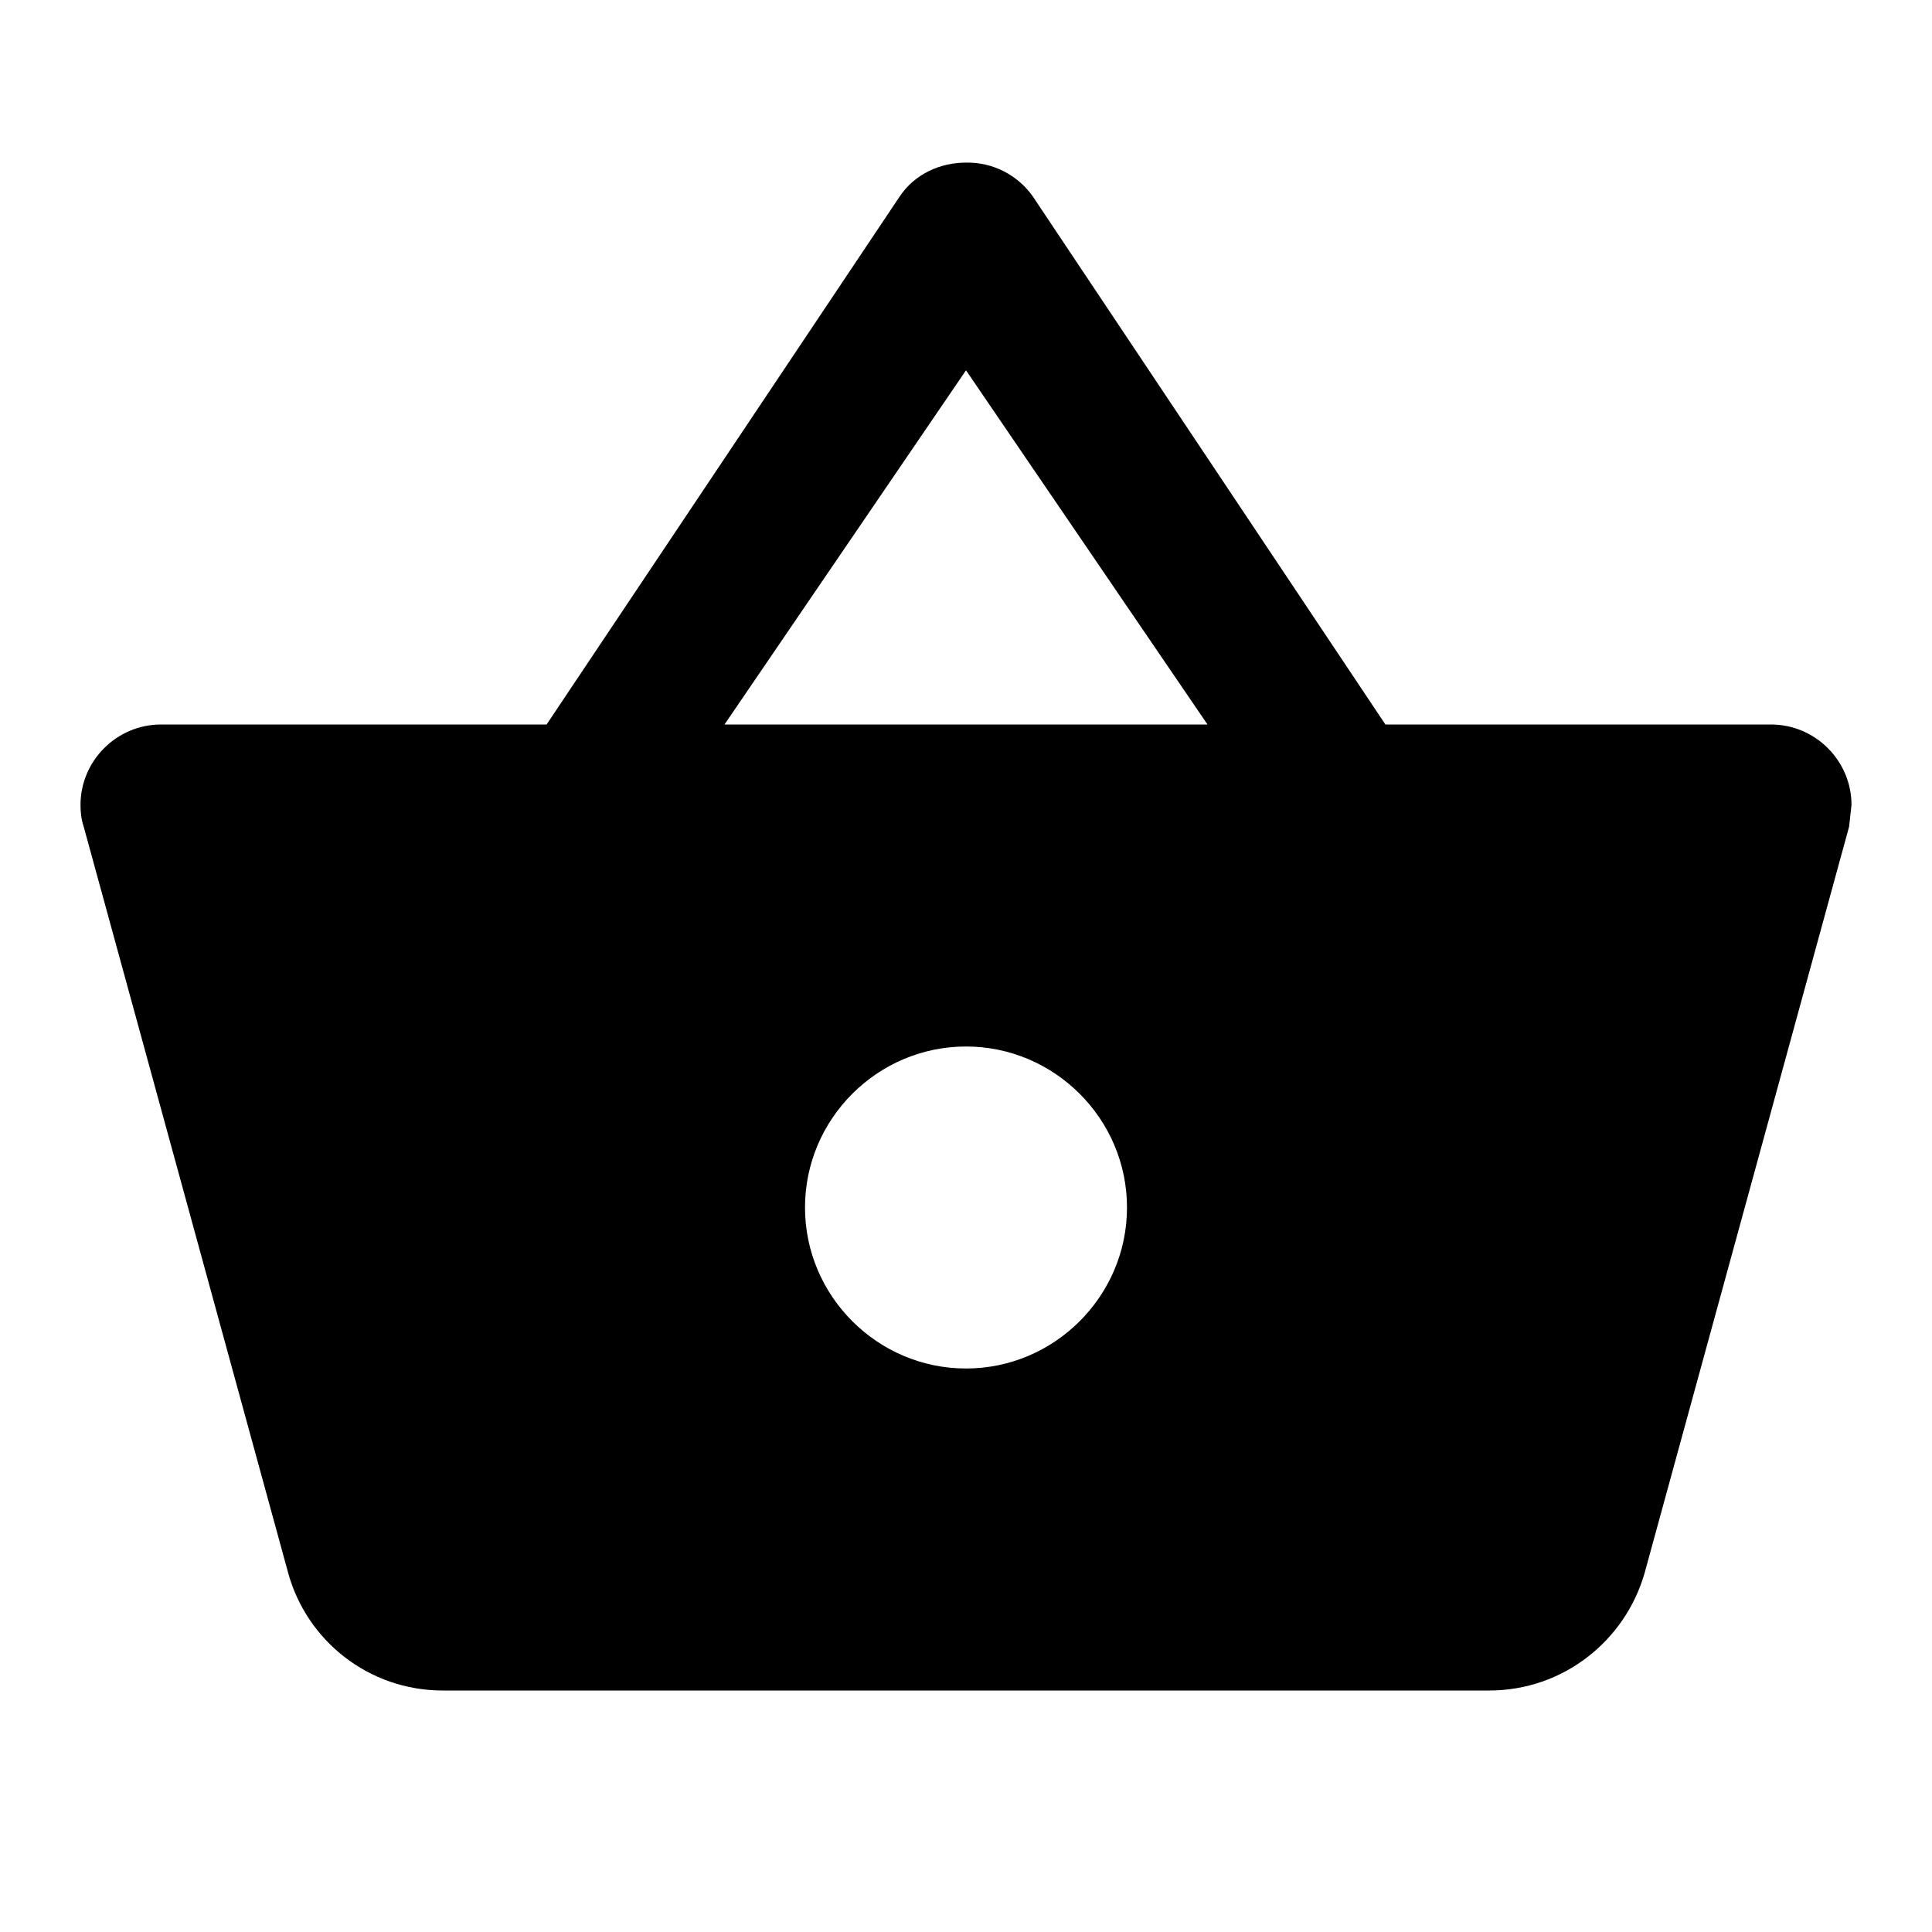
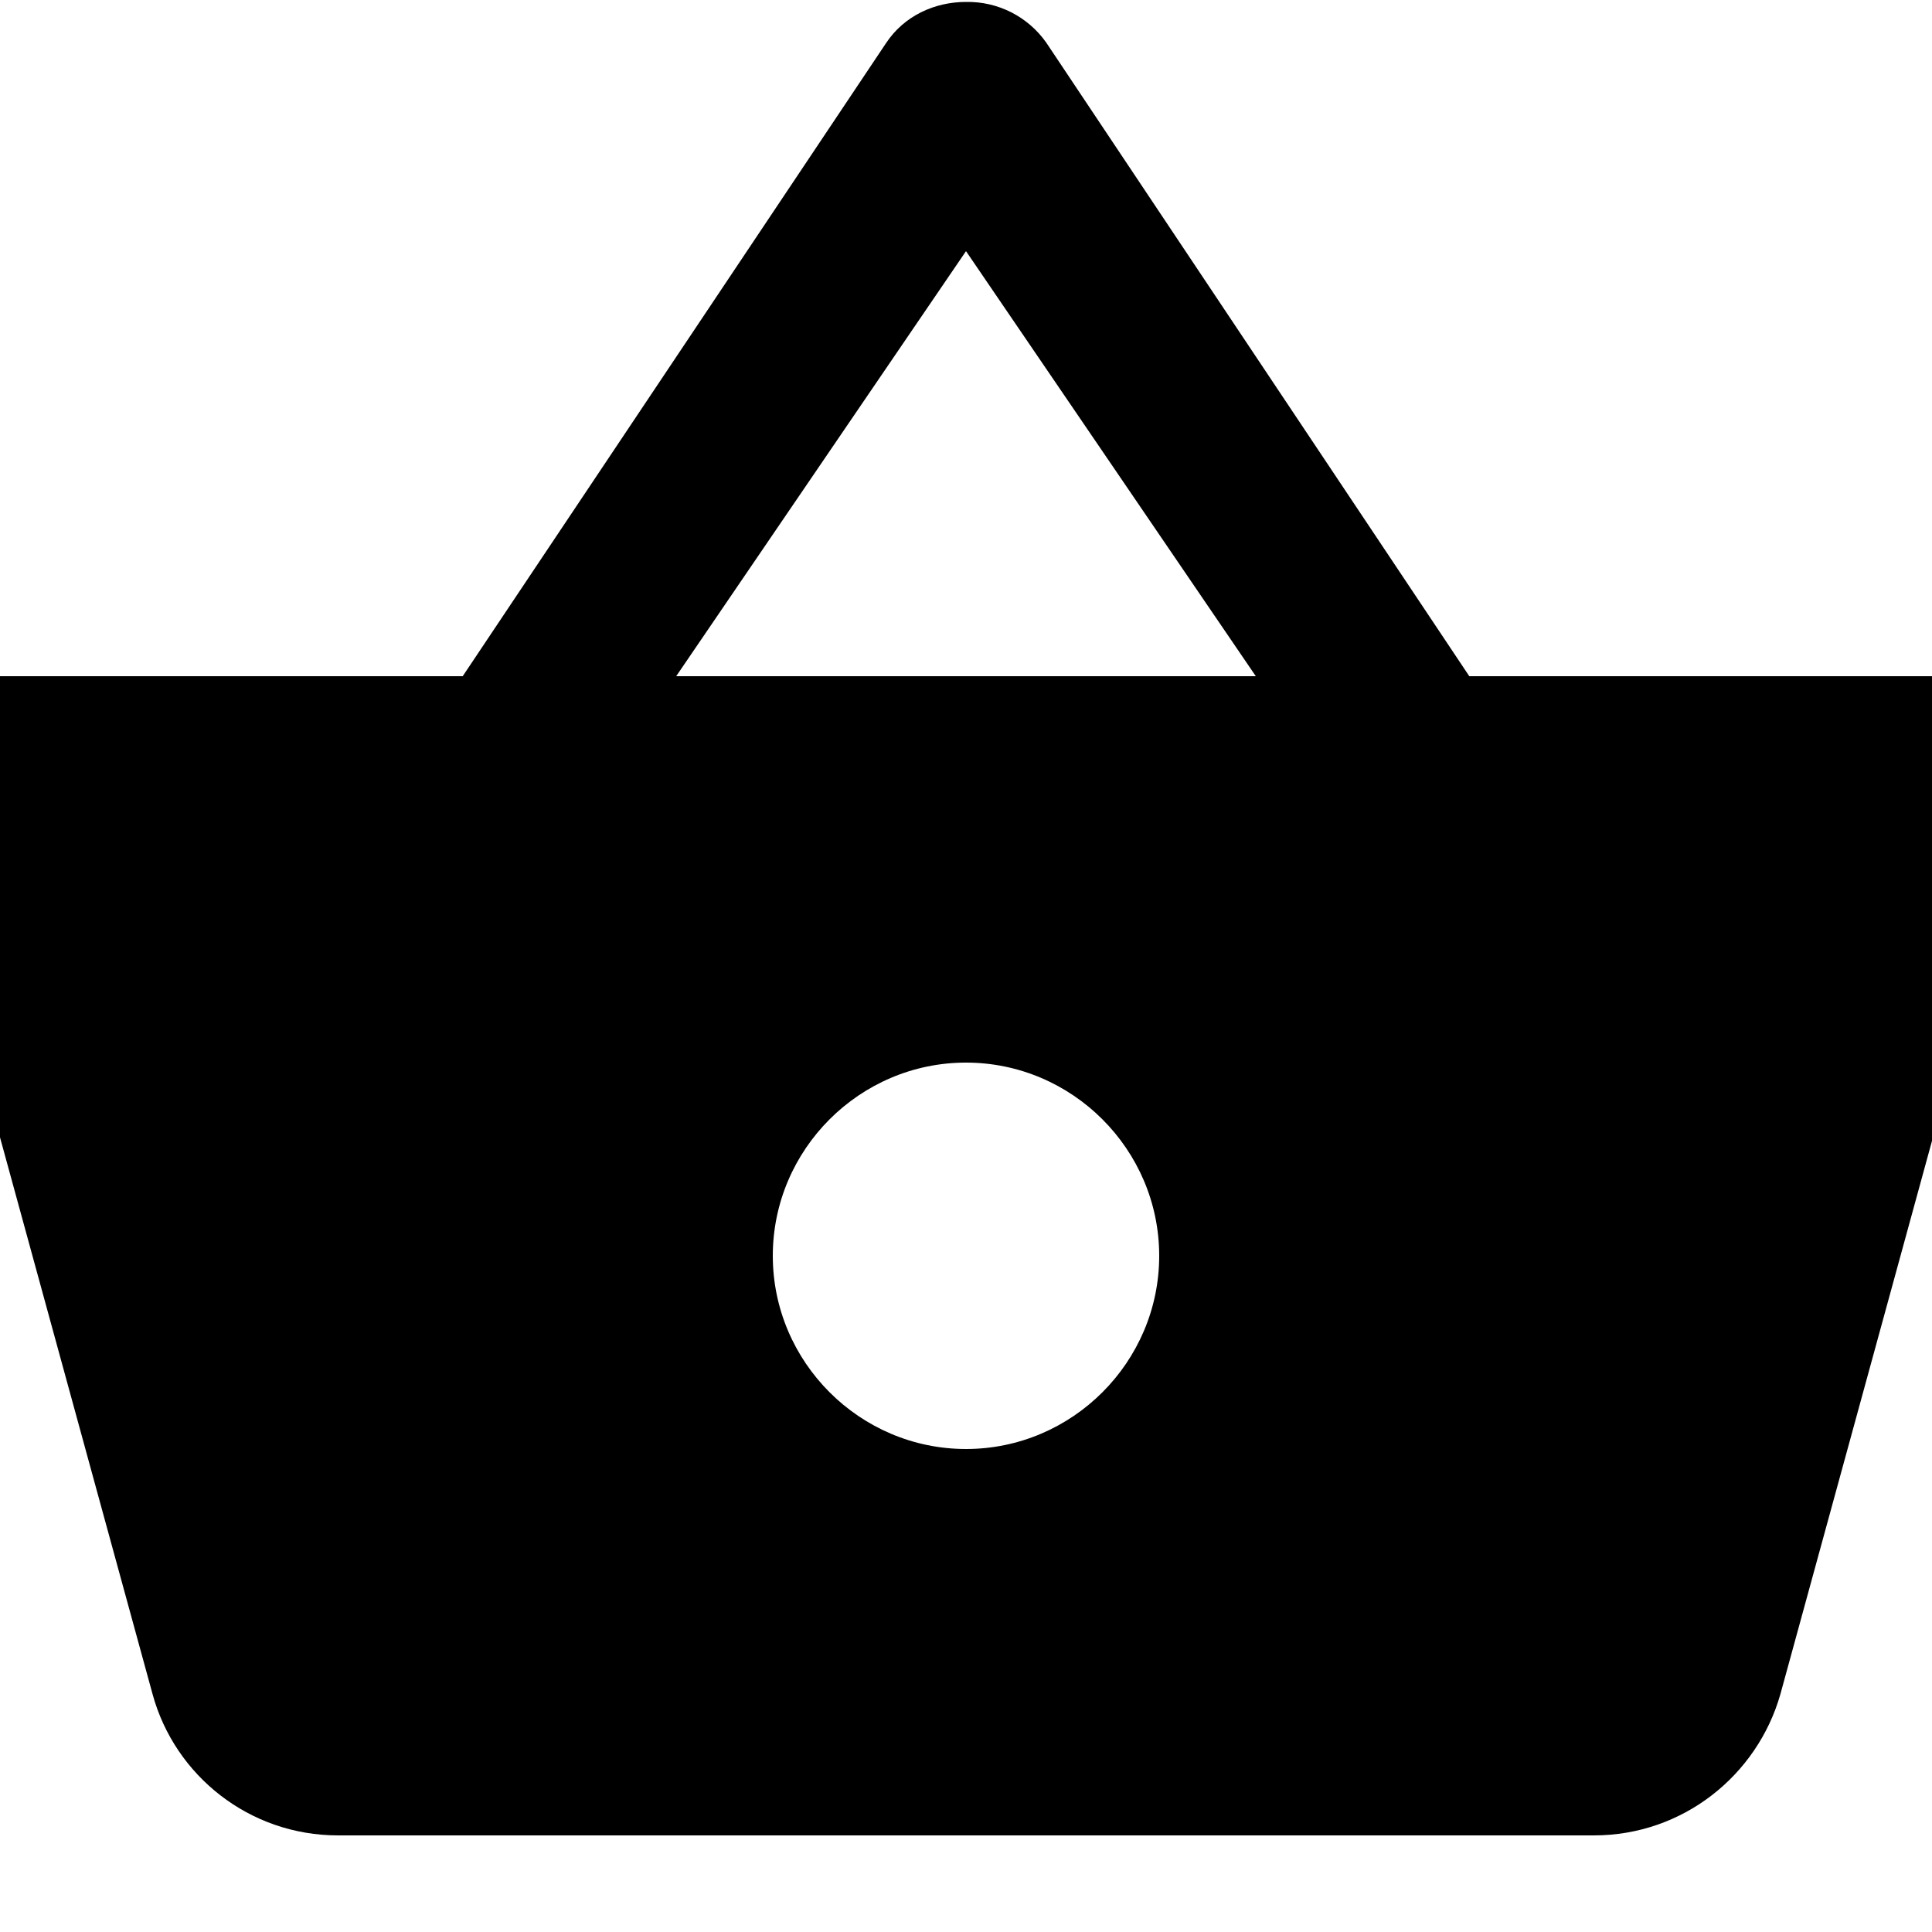
- <svg id="shopping_basket" viewBox="0 0 24 24">
+ <svg id="shopping_basket" viewBox="2 2 20 20">
  <path d="m17.21 9-4.38-6.56a.993.993 0 0 0-.83-.42c-.32 0-.64.14-.83.43L6.79 9H2c-.55 0-1 .45-1 1 0 .09.01.18.04.27l2.54 9.27c.23.84 1 1.46 1.92 1.46h13c.92 0 1.69-.62 1.93-1.46l2.54-9.27L23 10c0-.55-.45-1-1-1h-4.79zM9 9l3-4.4L15 9H9zm3 8c-1.1 0-2-.9-2-2s.9-2 2-2 2 .9 2 2-.9 2-2 2z" />
</svg>
